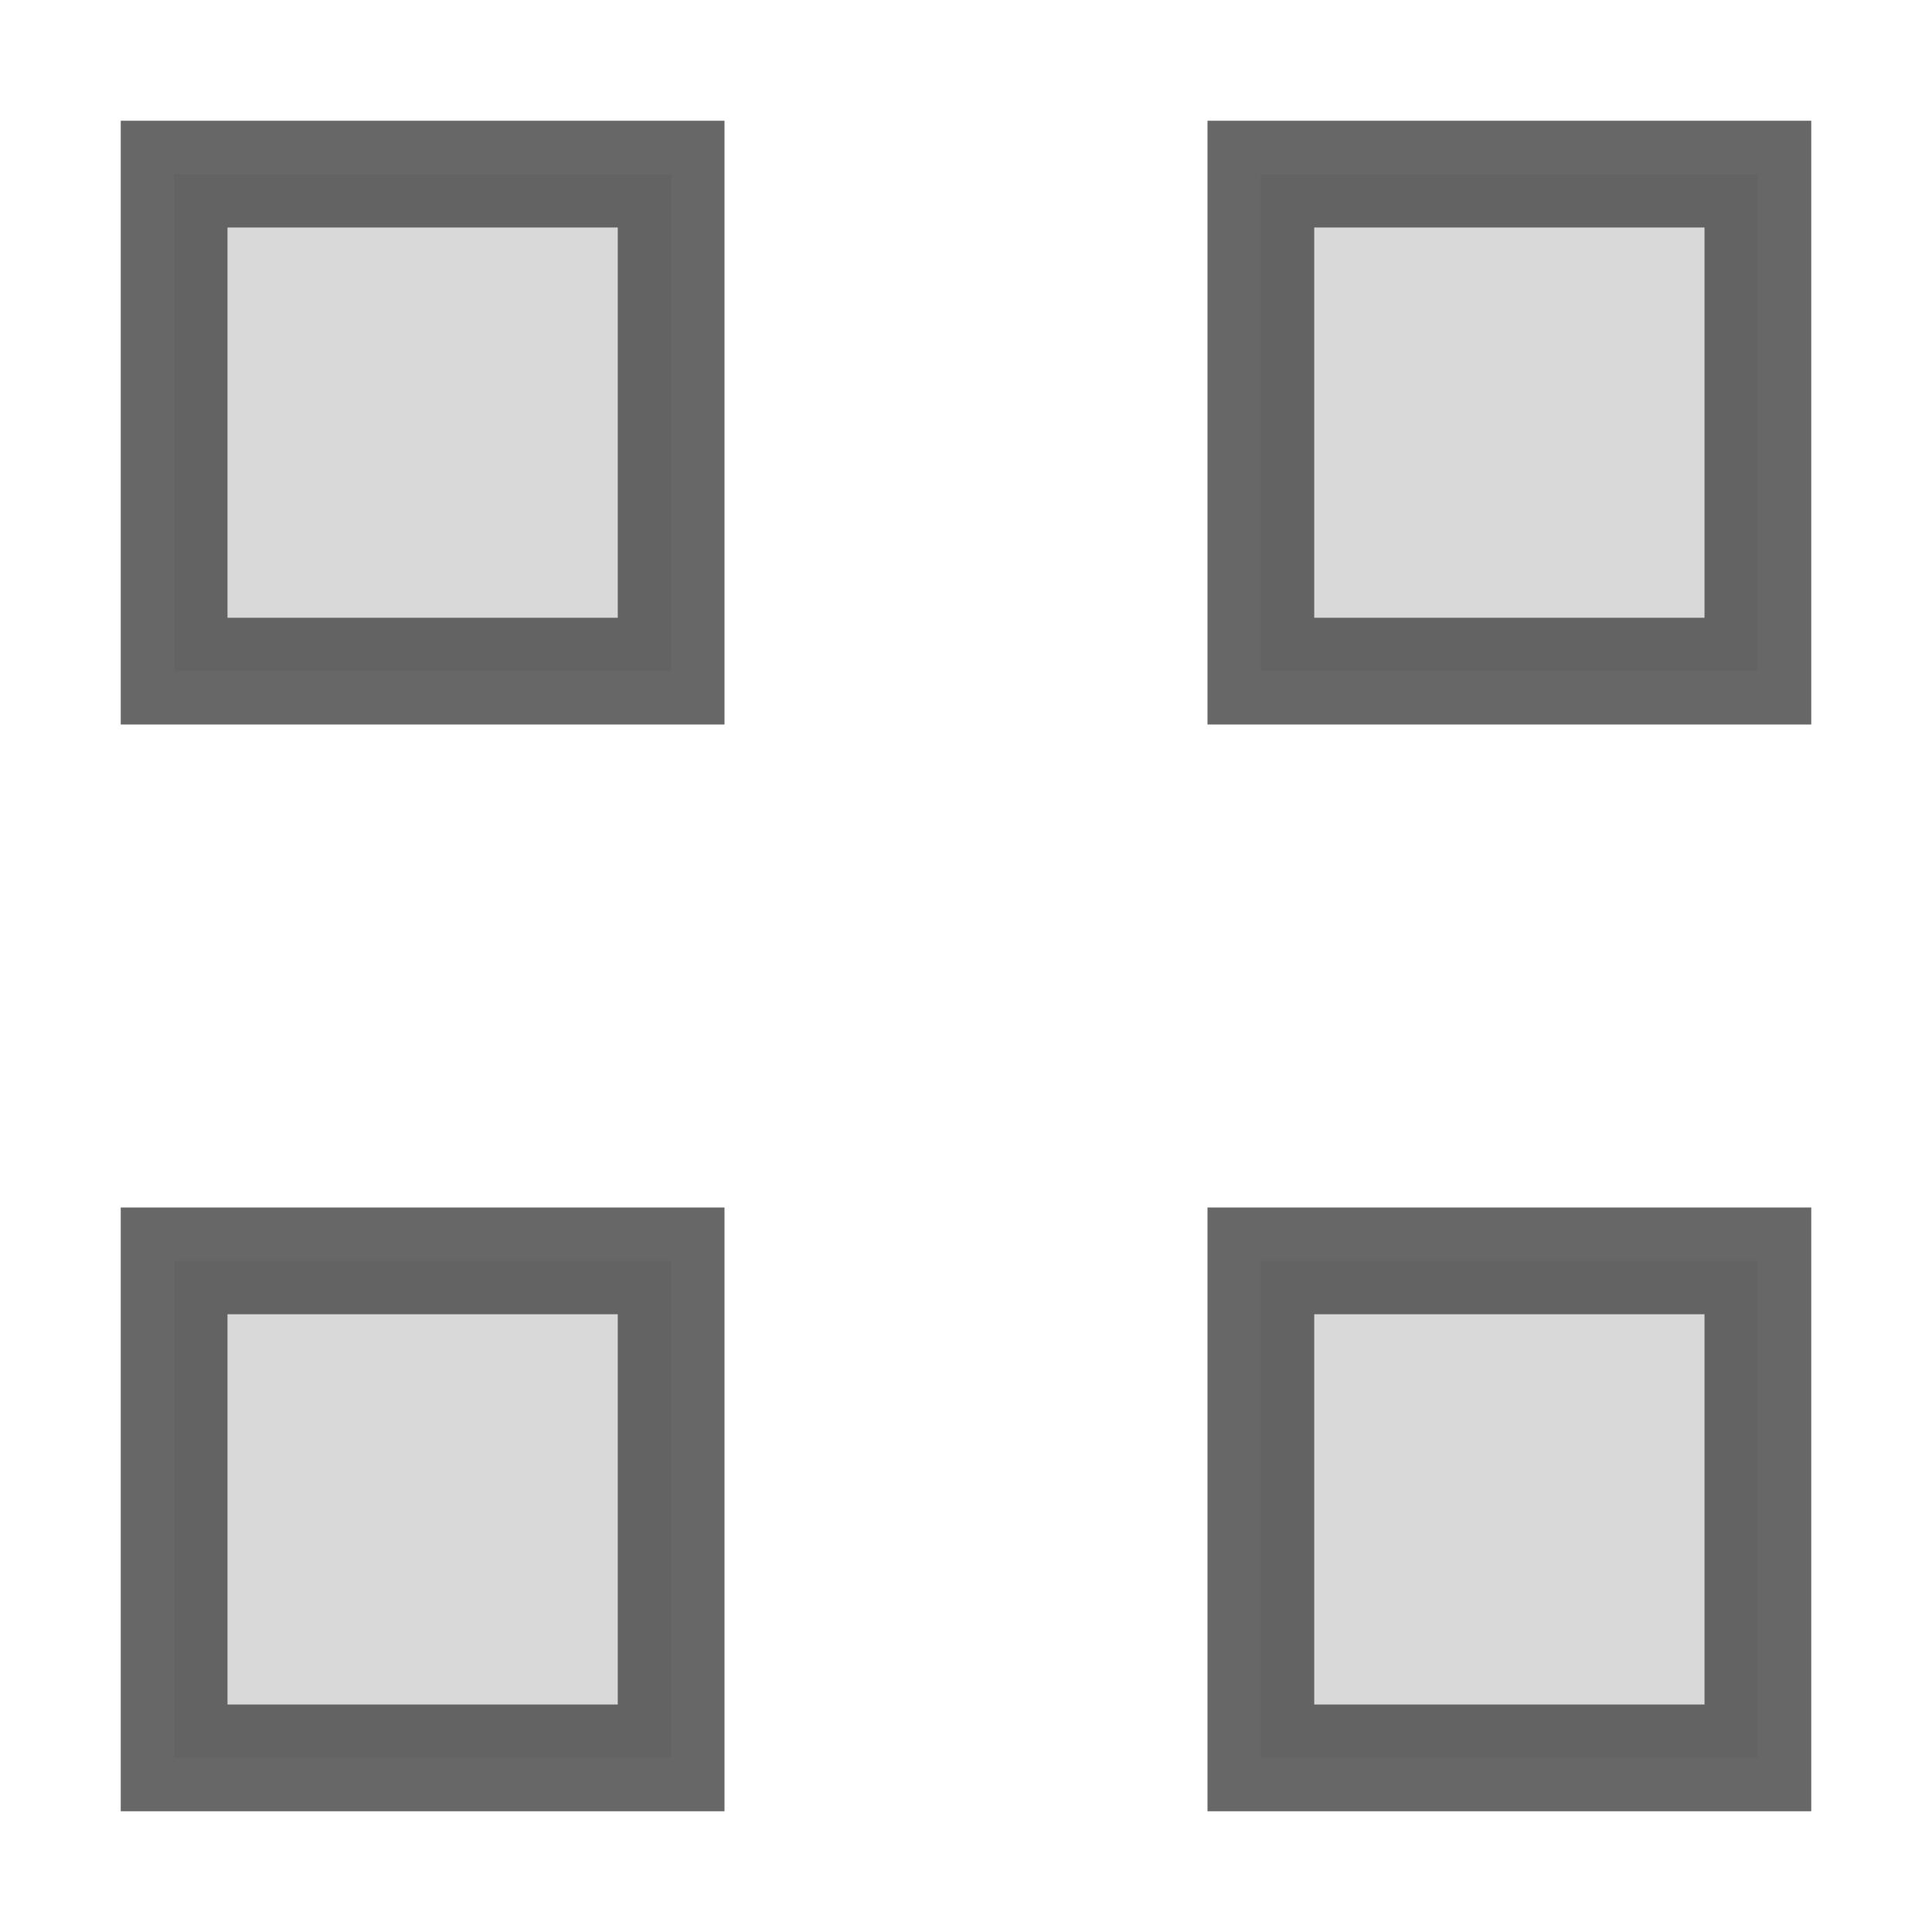
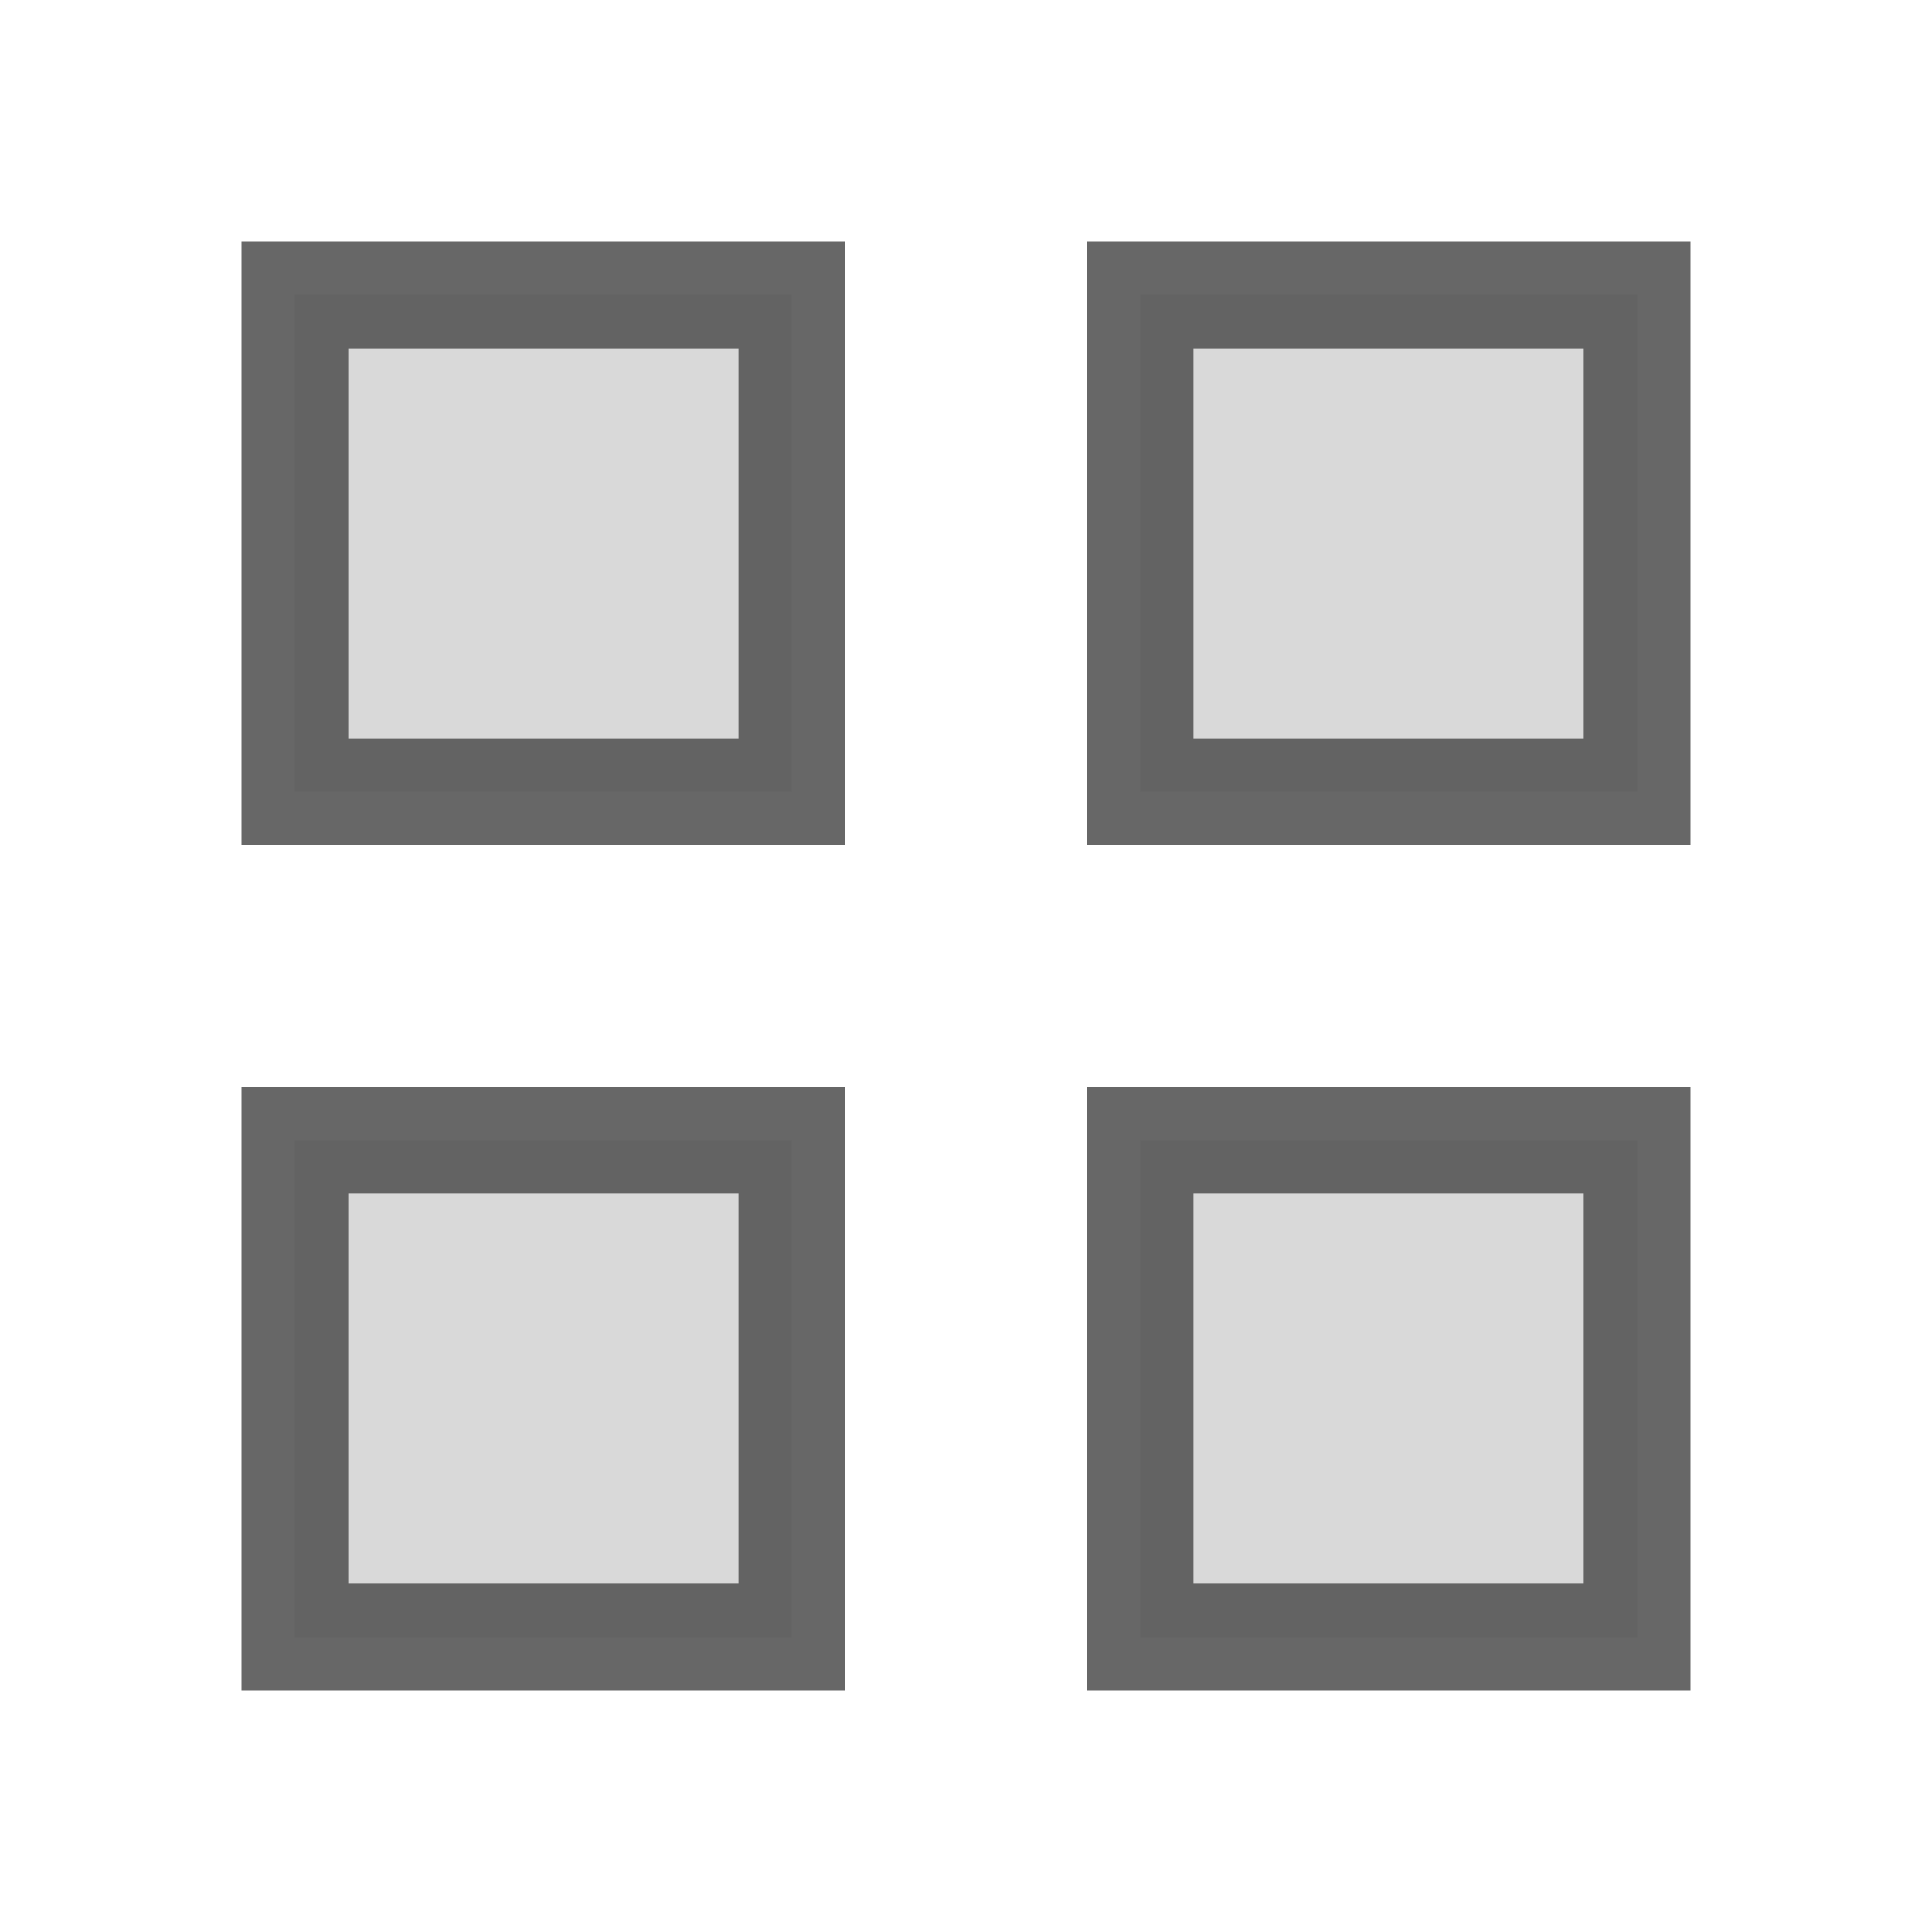
<svg xmlns="http://www.w3.org/2000/svg" xmlns:xlink="http://www.w3.org/1999/xlink" version="1.1" id="svg2" height="32" width="32">
  <defs id="defs4">
    <radialGradient r="7.228" fy="73.616" fx="6.703" cy="73.616" cx="6.703" gradientTransform="matrix(3.908961,0,0,1.502578,80.67641,12.80453)" gradientUnits="userSpaceOnUse" id="radialGradient3408" xlink:href="#linearGradient10691-3-3" />
    <radialGradient r="7.228" fy="73.616" fx="6.703" cy="73.616" cx="6.703" gradientTransform="matrix(3.908961,0,0,1.502578,40.53111,12.66586)" gradientUnits="userSpaceOnUse" id="radialGradient3405" xlink:href="#linearGradient10691-3" />
    <radialGradient r="7.228" fy="73.616" fx="6.703" cy="73.616" cx="6.703" gradientTransform="matrix(3.908961,0,0,1.502578,2.371275,12.66583)" gradientUnits="userSpaceOnUse" id="radialGradient3402" xlink:href="#linearGradient10691" />
    <radialGradient r="7.228" fy="73.616" fx="6.703" cy="73.616" cx="6.703" gradientTransform="matrix(3.908961,0,0,1.502578,1.987759,13.43286)" gradientUnits="userSpaceOnUse" id="radialGradient3391" xlink:href="#linearGradient10691" />
    <radialGradient r="7.228" fy="73.616" fx="6.703" cy="73.616" cx="6.703" gradientTransform="matrix(3.908961,0,0,1.502578,40.14759,13.04937)" gradientUnits="userSpaceOnUse" id="radialGradient3389" xlink:href="#linearGradient10691-3" />
    <radialGradient r="7.228" fy="73.616" fx="6.703" cy="73.616" cx="6.703" gradientTransform="matrix(3.908961,0,0,1.502578,81.89289,12.73859)" gradientUnits="userSpaceOnUse" id="radialGradient3387" xlink:href="#linearGradient10691-3-3" />
    <radialGradient xlink:href="#linearGradient10691-3-3" id="radialGradient3355" gradientUnits="userSpaceOnUse" gradientTransform="matrix(3.908961,0,0,1.502578,81.89289,12.73859)" cx="6.703" cy="73.616" fx="6.703" fy="73.616" r="7.228" />
    <linearGradient id="linearGradient10691-3-3">
      <stop offset="0" style="stop-color:#000000;stop-opacity:1" id="stop10693-3-7" />
      <stop offset="1" style="stop-color:#000000;stop-opacity:0" id="stop10695-6-8" />
    </linearGradient>
    <radialGradient xlink:href="#linearGradient10691-3-3" id="radialGradient3321-6" gradientUnits="userSpaceOnUse" gradientTransform="matrix(3.908961,0,0,1.502578,40.14759,13.04937)" cx="6.703" cy="73.616" fx="6.703" fy="73.616" r="7.228" />
    <radialGradient xlink:href="#linearGradient10691-3" id="radialGradient3321" gradientUnits="userSpaceOnUse" gradientTransform="matrix(3.908961,0,0,1.502578,40.14759,13.04937)" cx="6.703" cy="73.616" fx="6.703" fy="73.616" r="7.228" />
    <linearGradient id="linearGradient10691-3">
      <stop offset="0" style="stop-color:#000000;stop-opacity:1" id="stop10693-3" />
      <stop offset="1" style="stop-color:#000000;stop-opacity:0" id="stop10695-6" />
    </linearGradient>
    <radialGradient xlink:href="#linearGradient10691-3" id="radialGradient3287-4" gradientUnits="userSpaceOnUse" gradientTransform="matrix(3.908961,0,0,1.502578,1.987759,13.43286)" cx="6.703" cy="73.616" fx="6.703" fy="73.616" r="7.228" />
    <radialGradient xlink:href="#linearGradient10691" id="radialGradient3287" gradientUnits="userSpaceOnUse" gradientTransform="matrix(3.908961,0,0,1.502578,1.987759,13.43286)" cx="6.703" cy="73.616" fx="6.703" fy="73.616" r="7.228" />
    <linearGradient id="linearGradient10691">
      <stop offset="0" style="stop-color:#000000;stop-opacity:1" id="stop10693" />
      <stop offset="1" style="stop-color:#000000;stop-opacity:0" id="stop10695" />
    </linearGradient>
    <radialGradient r="7.228" fy="73.616" fx="6.703" cy="73.616" cx="6.703" gradientTransform="matrix(0.7411493,0,0,0.2865228,-0.1333756,-6.97505)" gradientUnits="userSpaceOnUse" id="radialGradient3250" xlink:href="#linearGradient10691" />
    <clipPath id="clipPath6259-5">
      <rect style="color:#bebebe;fill:#bebebe;fill-opacity:1;stroke:none;stroke-width:2;marker:none;visibility:visible;display:inline;overflow:visible" width="1.876" height="4.873" id="rect6261-61" y="221.502" x="26.999" />
    </clipPath>
    <clipPath id="clipPath6265-334">
      <rect style="color:#bebebe;fill:#bebebe;fill-opacity:1;fill-rule:nonzero;stroke:none;stroke-width:2;marker:none;visibility:visible;display:inline;overflow:visible" width="2.898" height="5.216" id="rect6267-61" y="221.33" x="26.966" />
    </clipPath>
    <clipPath id="clipPath6279-3">
      <rect style="color:#bebebe;fill:#bebebe;fill-opacity:1;fill-rule:nonzero;stroke:none;stroke-width:2;marker:none;visibility:visible;display:inline;overflow:visible" width="3.825" height="6.375" id="rect6281-9" y="220.75" x="26.85" />
    </clipPath>
  </defs>
  <g id="layer1" transform="translate(0,-1020.362)">
-     <path style="fill:#d9d9d9;fill-opacity:1;stroke:#585858;stroke-width:1.768;stroke-miterlimit:4;stroke-opacity:0.905;stroke-dasharray:none" d="m 20.884,1023.246 0,8.232 8.232,0 0,-8.232 -8.232,0 z" id="path7149" />
-     <path id="path7155" d="m 2.884,1023.246 0,8.232 8.232,0 0,-8.232 -8.232,0 z" style="fill:#d9d9d9;fill-opacity:1;stroke:#585858;stroke-width:1.768;stroke-miterlimit:4;stroke-opacity:0.905;stroke-dasharray:none" />
-     <path id="path7157" d="m 20.884,1041.246 0,8.232 8.232,0 0,-8.232 -8.232,0 z" style="fill:#d9d9d9;fill-opacity:1;stroke:#585858;stroke-width:1.768;stroke-miterlimit:4;stroke-opacity:0.905;stroke-dasharray:none" />
-     <path style="fill:#d9d9d9;fill-opacity:1;stroke:#585858;stroke-width:1.768;stroke-miterlimit:4;stroke-opacity:0.905;stroke-dasharray:none" d="m 2.884,1041.246 0,8.232 8.232,0 0,-8.232 -8.232,0 z" id="path7159" />
+     <path style="fill:#d9d9d9;fill-opacity:1;stroke:#585858;stroke-width:1.768;stroke-miterlimit:4;stroke-opacity:0.905;stroke-dasharray:none" d="m 18.884,1025.246 0,8.232 8.232,0 0,-8.232 -8.232,0 z" id="path7149" />
+     <path id="path7155" d="m 4.884,1025.246 0,8.232 8.232,0 0,-8.232 -8.232,0 z" style="fill:#d9d9d9;fill-opacity:1;stroke:#585858;stroke-width:1.768;stroke-miterlimit:4;stroke-opacity:0.905;stroke-dasharray:none" />
+     <path id="path7157" d="m 18.884,1039.246 0,8.232 8.232,0 0,-8.232 -8.232,0 z" style="fill:#d9d9d9;fill-opacity:1;stroke:#585858;stroke-width:1.768;stroke-miterlimit:4;stroke-opacity:0.905;stroke-dasharray:none" />
+     <path style="fill:#d9d9d9;fill-opacity:1;stroke:#585858;stroke-width:1.768;stroke-miterlimit:4;stroke-opacity:0.905;stroke-dasharray:none" d="m 4.884,1039.246 0,8.232 8.232,0 0,-8.232 -8.232,0 z" id="path7159" />
  </g>
</svg>
